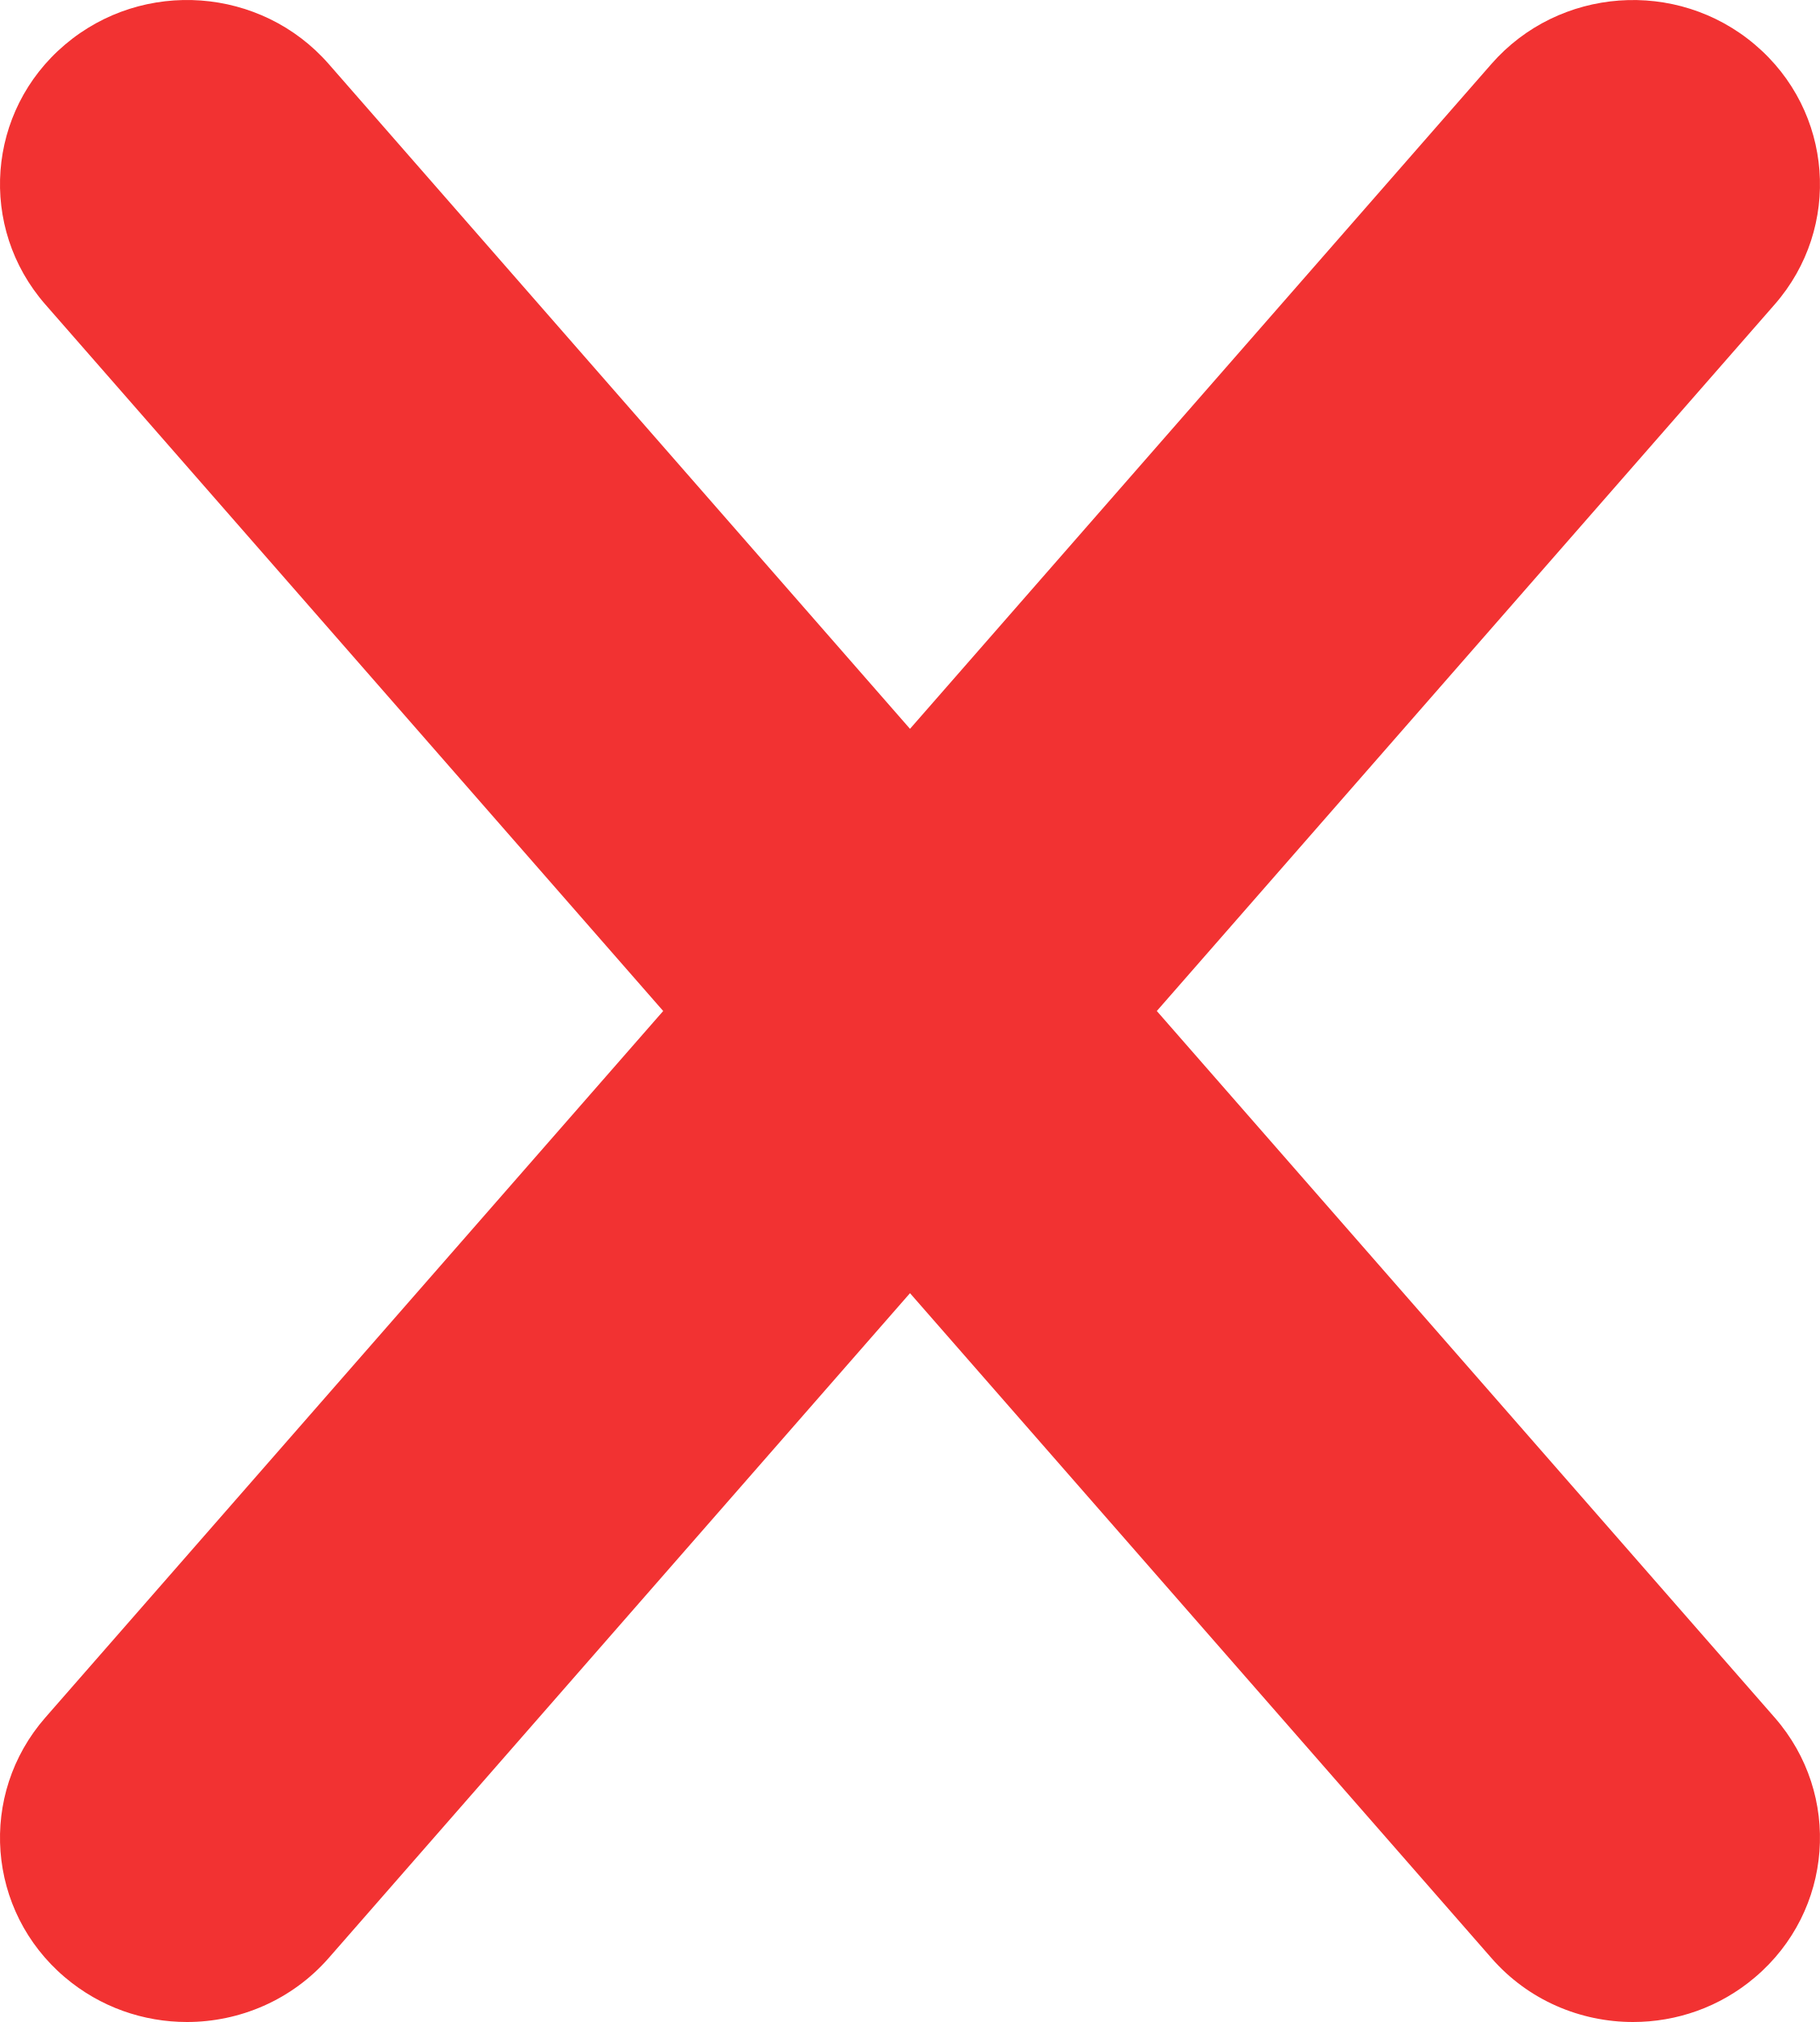
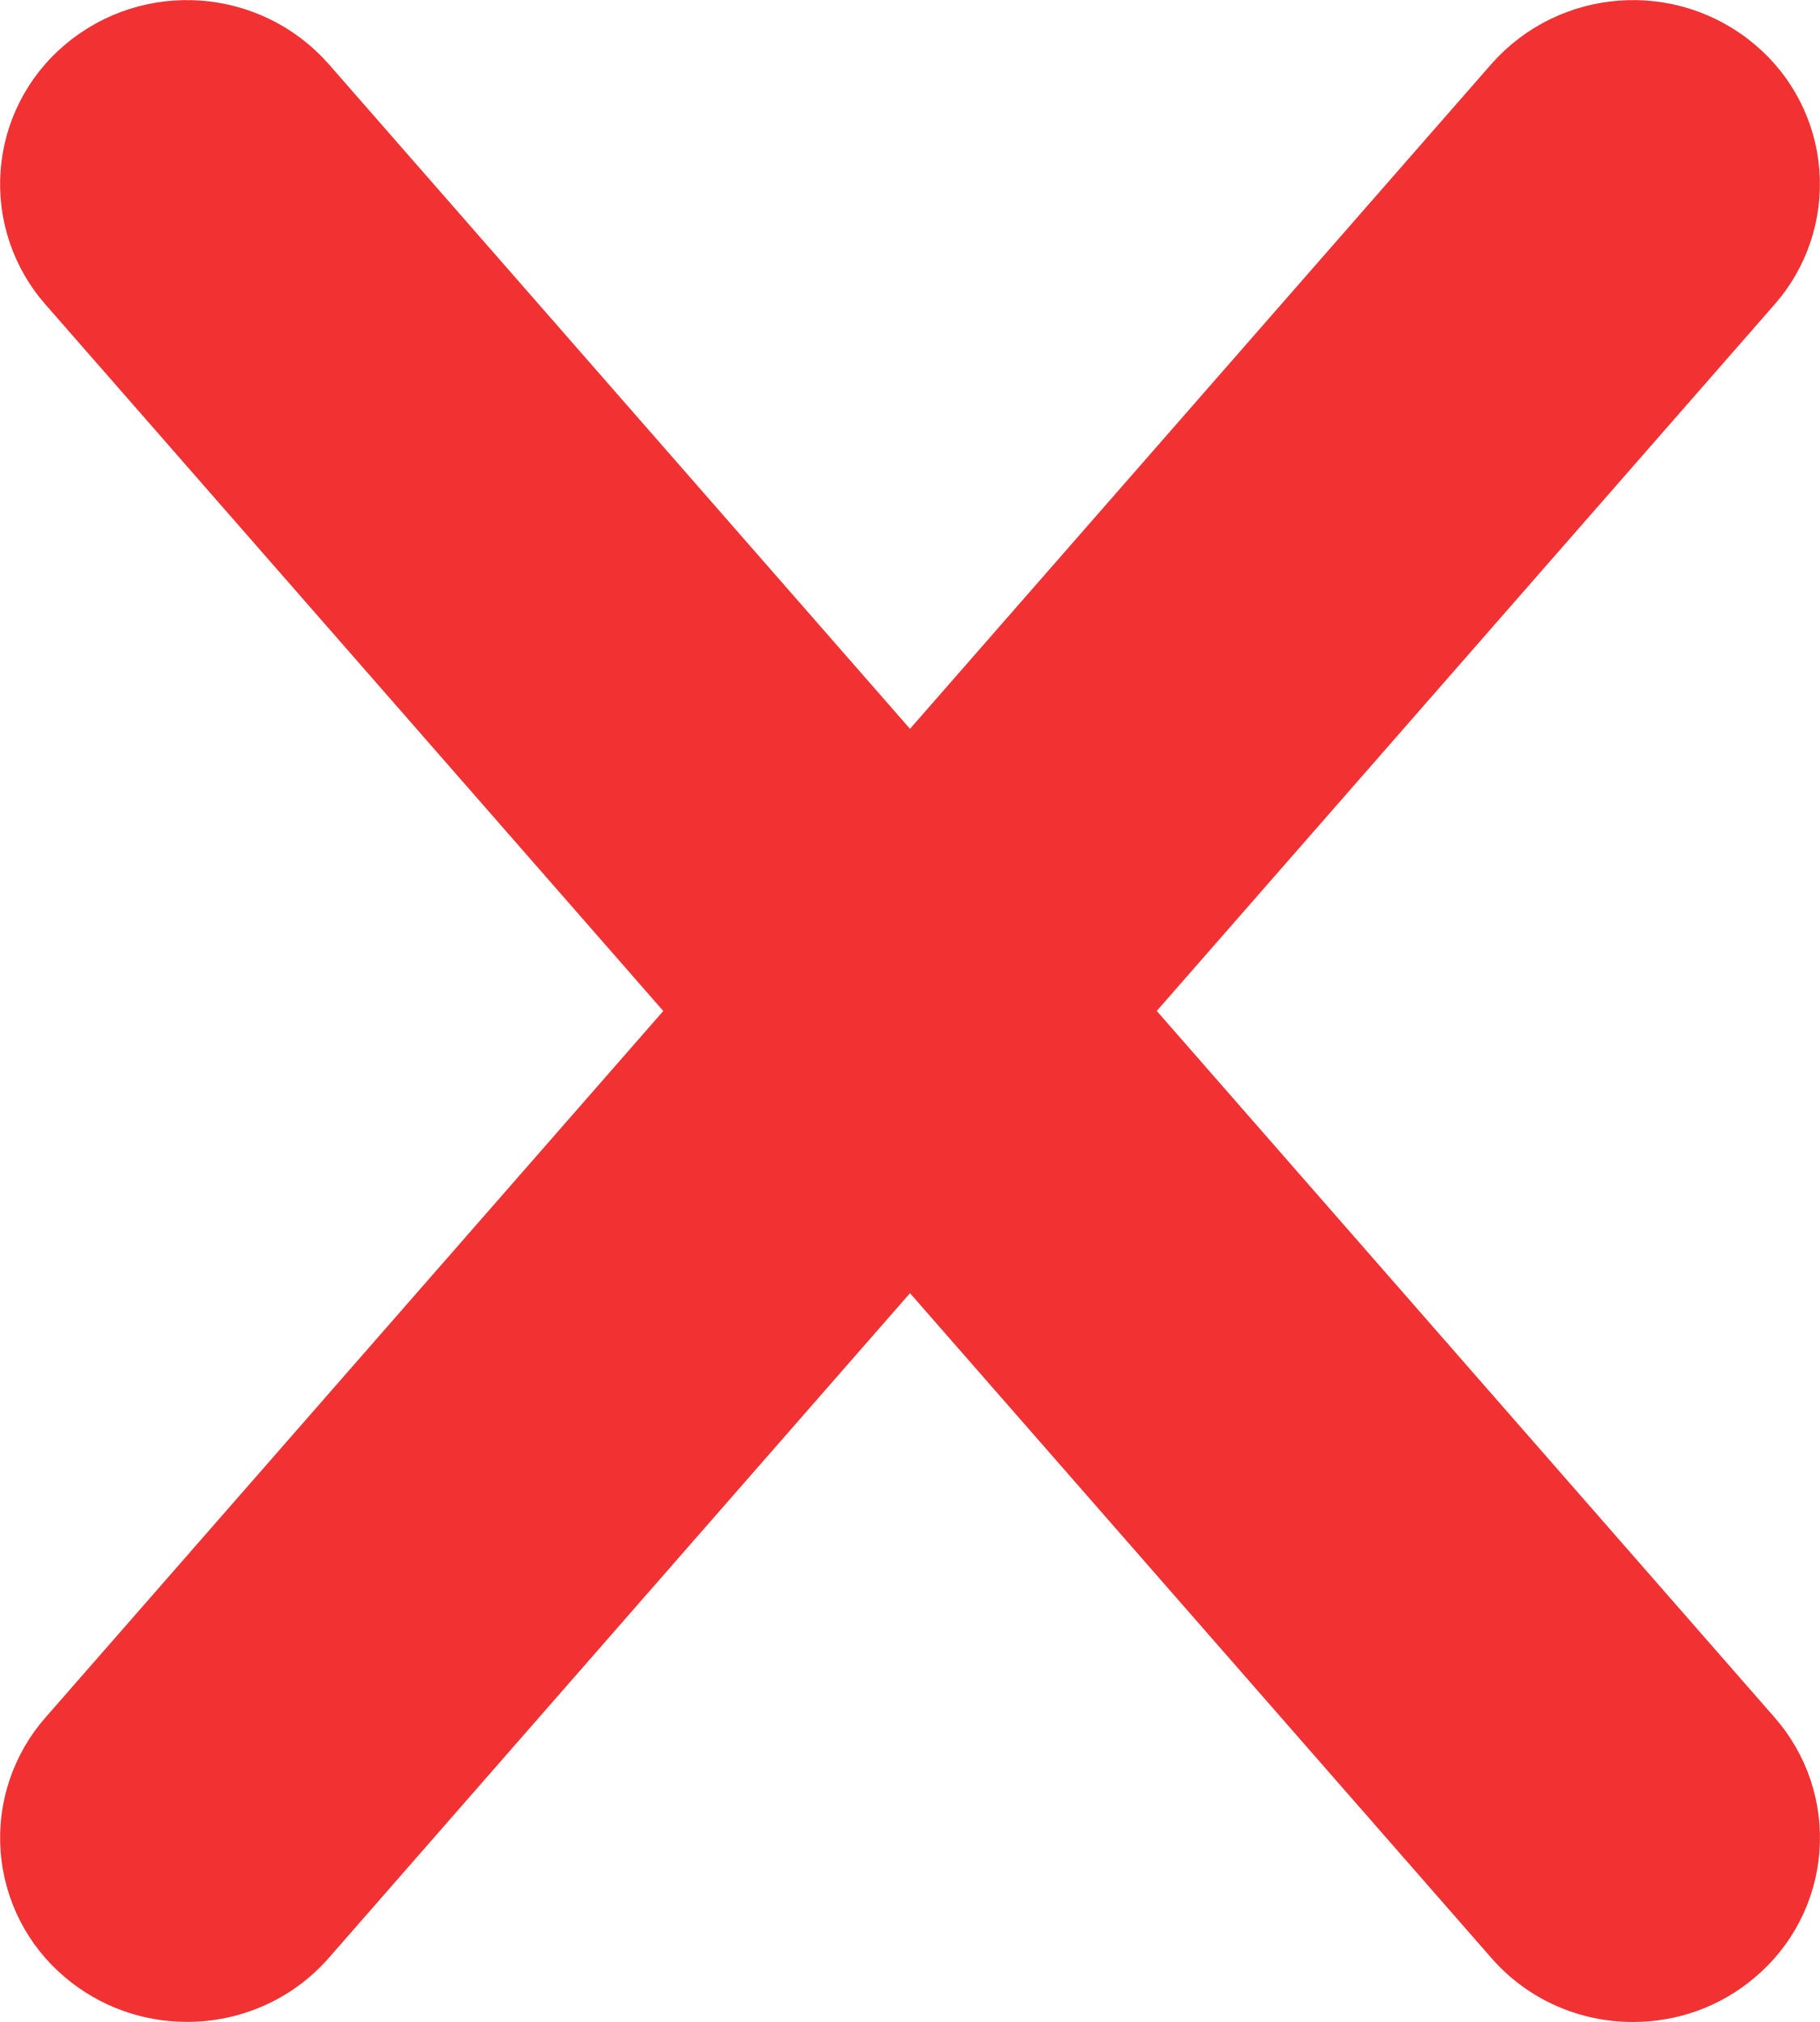
- <svg xmlns="http://www.w3.org/2000/svg" width="18" height="20" viewBox="0 0 18 20" fill="none">
-   <path d="M11.441 10L17.552 3.011C18.218 2.249 18.131 1.098 17.357 0.442C16.584 -0.215 15.416 -0.129 14.75 0.633L9 7.209L3.251 0.633C2.584 -0.13 1.416 -0.215 0.642 0.442C-0.132 1.098 -0.218 2.249 0.448 3.011L6.559 10L0.448 16.989C-0.218 17.751 -0.132 18.902 0.642 19.558C0.992 19.855 1.421 20 1.849 20C2.368 20 2.885 19.785 3.251 19.367L9 12.791L14.75 19.367C15.115 19.786 15.632 20 16.151 20C16.579 20 17.008 19.855 17.357 19.558C18.131 18.902 18.218 17.751 17.552 16.989L11.441 10Z" fill="#F23232" />
+ <svg xmlns="http://www.w3.org/2000/svg" width="18" height="20" fill="none">
+   <path d="m11.44 10 6.112-6.99a1.803 1.803 0 0 0-.195-2.568 1.869 1.869 0 0 0-2.607.191L9 7.209 3.25.633A1.869 1.869 0 0 0 .643.442 1.803 1.803 0 0 0 .448 3.01L6.56 10 .45 16.988a1.803 1.803 0 0 0 .193 2.57c.35.296.78.441 1.207.441.519 0 1.036-.215 1.402-.633L9 12.791l5.75 6.576c.365.419.882.633 1.401.633.428 0 .857-.145 1.206-.442a1.803 1.803 0 0 0 .195-2.569L11.441 10Z" fill="#F23232" />
</svg>
